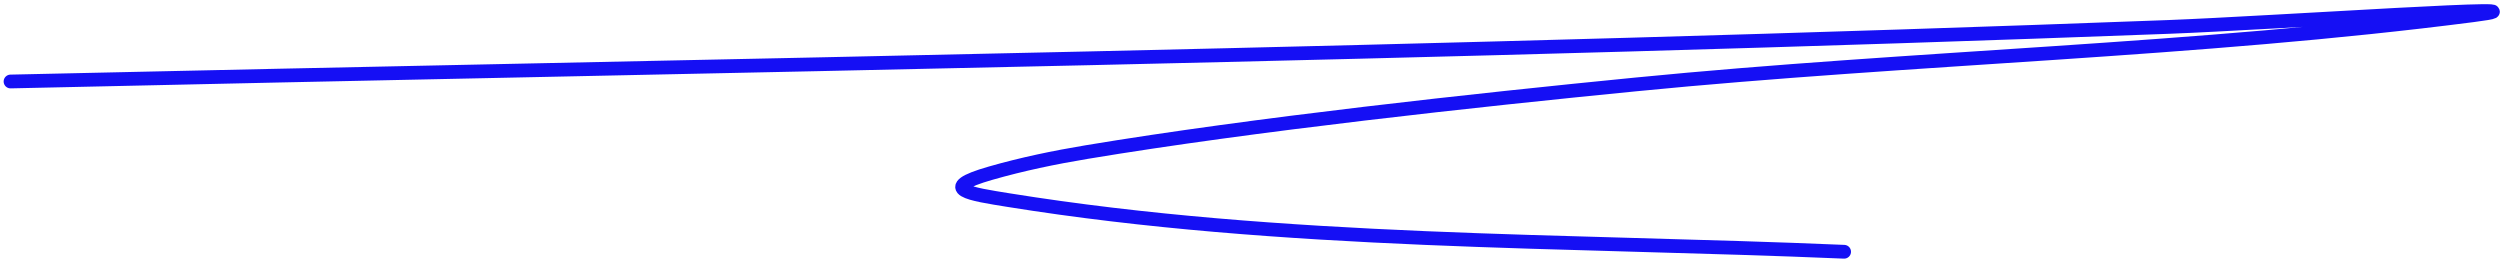
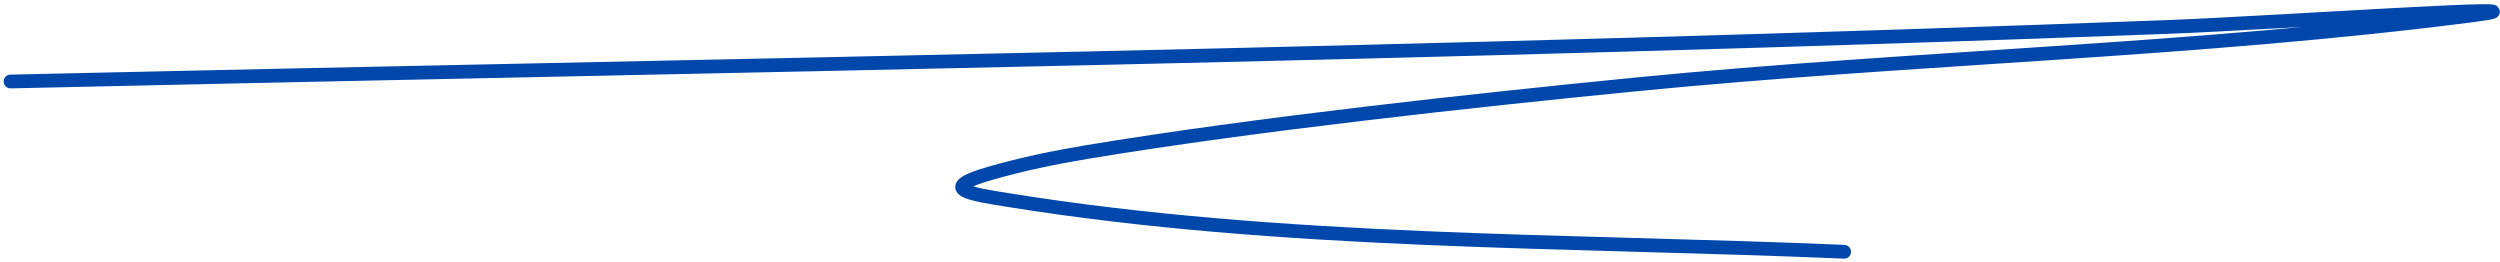
<svg xmlns="http://www.w3.org/2000/svg" width="545" height="57" viewBox="0 0 545 57" fill="none">
-   <path d="M2.293 17.766C159.122 14.216 316.002 11.795 472.764 5.869C494.866 5.033 561.004 0.501 539.068 3.331C478.808 11.107 417.121 12.445 356.654 18.4C321.676 21.845 273.32 27.088 236.894 33.152C229.845 34.325 222.826 35.783 215.956 37.752C203.947 41.193 211.627 42.3 219.842 43.621C279.678 53.237 341.599 52.304 402.019 54.883" stroke="#150FF4" stroke-width="3" stroke-linecap="round" />
+   <path d="M2.293 17.766C159.122 14.216 316.002 11.795 472.764 5.869C494.866 5.033 561.004 0.501 539.068 3.331C478.808 11.107 417.121 12.445 356.654 18.4C321.676 21.845 273.32 27.088 236.894 33.152C229.845 34.325 222.826 35.783 215.956 37.752C203.947 41.193 211.627 42.3 219.842 43.621C279.678 53.237 341.599 52.304 402.019 54.883" stroke="#0047ab" stroke-width="3" stroke-linecap="round" />
</svg>
